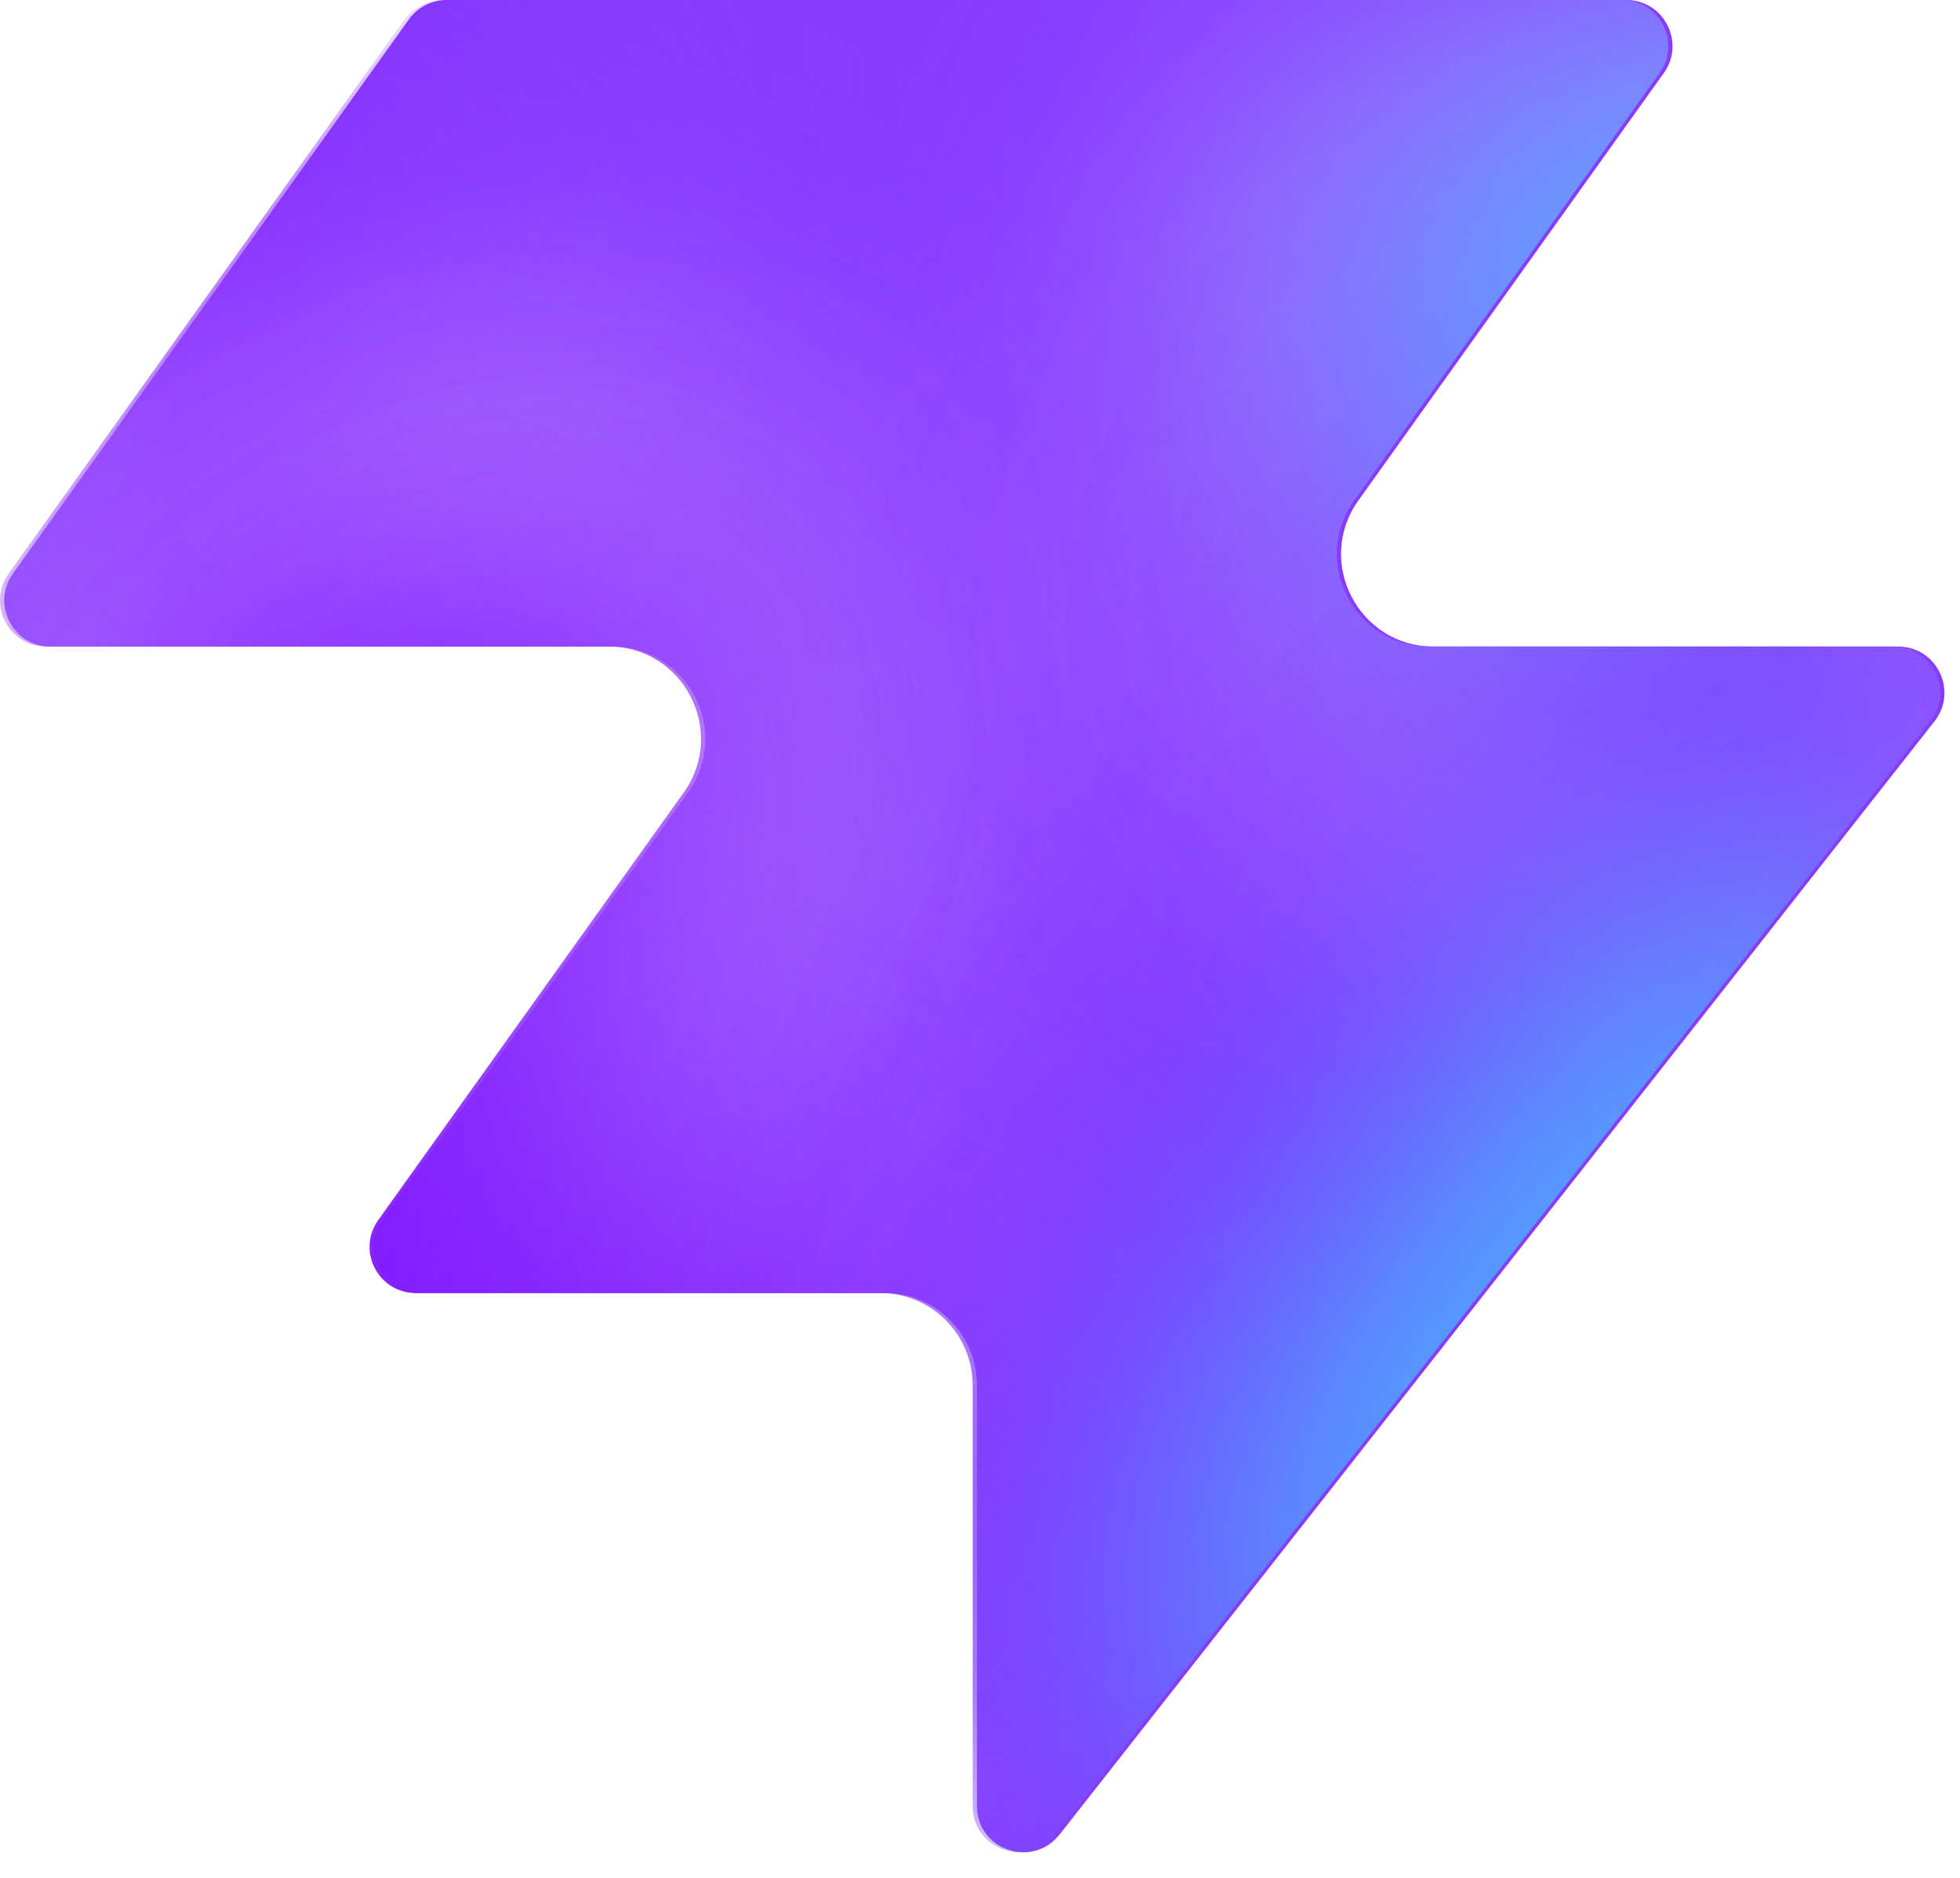
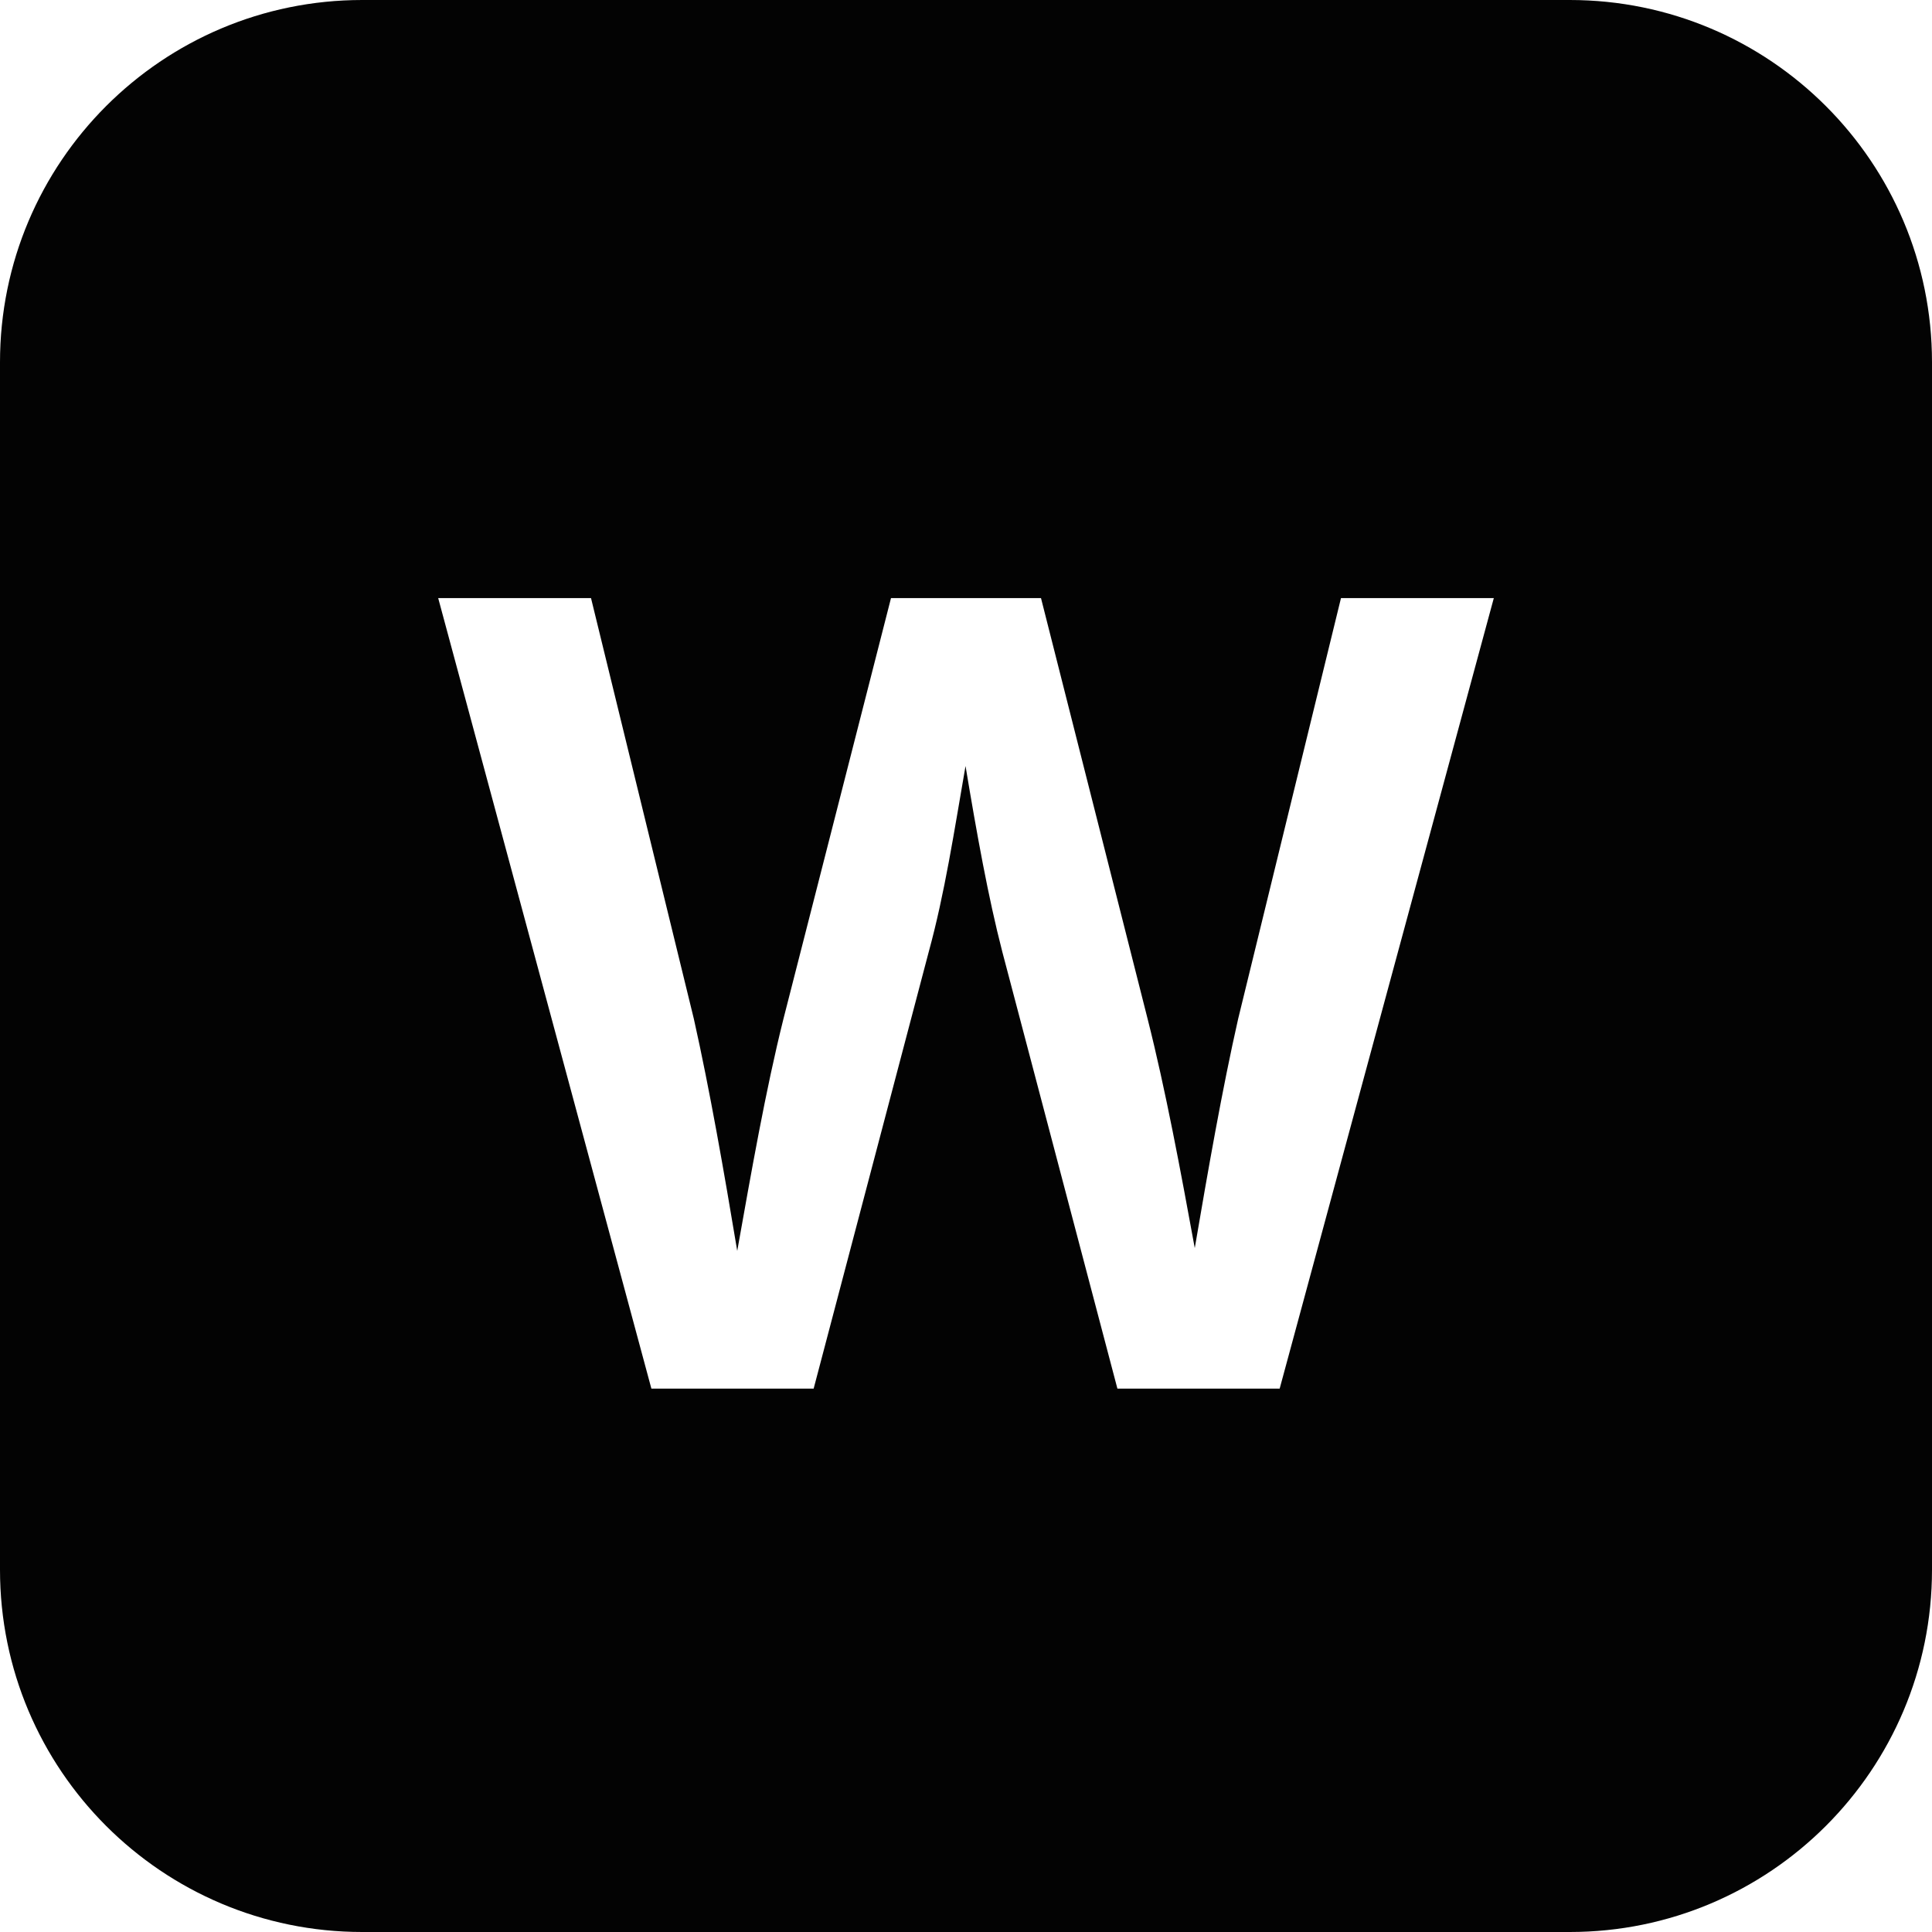
- <svg xmlns="http://www.w3.org/2000/svg" width="48" height="46" fill="none" viewBox="0 0 48 46">
-   <path fill="#863bff" d="M25.946 44.938c-.664.845-2.021.375-2.021-.698V33.937a2.26 2.26 0 0 0-2.262-2.262H10.287c-.92 0-1.456-1.04-.92-1.788l7.48-10.471c1.07-1.497 0-3.578-1.842-3.578H1.237c-.92 0-1.456-1.04-.92-1.788L10.013.474c.214-.297.556-.474.92-.474h28.894c.92 0 1.456 1.04.92 1.788l-7.48 10.471c-1.07 1.498 0 3.579 1.842 3.579h11.377c.943 0 1.473 1.088.89 1.83L25.947 44.94z" style="fill:#863bff;fill:color(display-p3 .525 .23 1);fill-opacity:1" />
-   <mask id="a" width="48" height="46" x="0" y="0" maskUnits="userSpaceOnUse" style="mask-type:alpha">
-     <path fill="#000" d="M25.842 44.938c-.664.844-2.021.375-2.021-.698V33.937a2.26 2.26 0 0 0-2.262-2.262H10.183c-.92 0-1.456-1.04-.92-1.788l7.48-10.471c1.07-1.498 0-3.579-1.842-3.579H1.133c-.92 0-1.456-1.04-.92-1.787L9.91.473c.214-.297.556-.474.92-.474h28.894c.92 0 1.456 1.04.92 1.788l-7.48 10.471c-1.07 1.498 0 3.578 1.842 3.578h11.377c.943 0 1.473 1.088.89 1.832L25.843 44.94z" style="fill:#000;fill-opacity:1" />
-   </mask>
-   <g mask="url(#a)">
-     <g filter="url(#b)">
-       <ellipse cx="5.508" cy="14.704" fill="#ede6ff" rx="5.508" ry="14.704" style="fill:#ede6ff;fill:color(display-p3 .927 .903 1);fill-opacity:1" transform="matrix(.00324 1 1 -.00324 -4.47 31.516)" />
-     </g>
-     <g filter="url(#c)">
-       <ellipse cx="10.399" cy="29.851" fill="#ede6ff" rx="10.399" ry="29.851" style="fill:#ede6ff;fill:color(display-p3 .927 .903 1);fill-opacity:1" transform="matrix(.00324 1 1 -.00324 -39.328 7.883)" />
-     </g>
-     <g filter="url(#d)">
-       <ellipse cx="5.508" cy="30.487" fill="#7e14ff" rx="5.508" ry="30.487" style="fill:#7e14ff;fill:color(display-p3 .492 .077 1);fill-opacity:1" transform="rotate(89.814 -25.913 -14.639)scale(1 -1)" />
-     </g>
-     <g filter="url(#e)">
-       <ellipse cx="5.508" cy="30.599" fill="#7e14ff" rx="5.508" ry="30.599" style="fill:#7e14ff;fill:color(display-p3 .492 .077 1);fill-opacity:1" transform="rotate(89.814 -32.644 -3.334)scale(1 -1)" />
-     </g>
-     <g filter="url(#f)">
-       <ellipse cx="5.508" cy="30.599" fill="#7e14ff" rx="5.508" ry="30.599" style="fill:#7e14ff;fill:color(display-p3 .492 .077 1);fill-opacity:1" transform="matrix(.00324 1 1 -.00324 -34.34 30.47)" />
-     </g>
-     <g filter="url(#g)">
-       <ellipse cx="14.072" cy="22.078" fill="#ede6ff" rx="14.072" ry="22.078" style="fill:#ede6ff;fill:color(display-p3 .927 .903 1);fill-opacity:1" transform="rotate(93.35 24.506 48.493)scale(-1 1)" />
-     </g>
-     <g filter="url(#h)">
-       <ellipse cx="3.47" cy="21.501" fill="#7e14ff" rx="3.47" ry="21.501" style="fill:#7e14ff;fill:color(display-p3 .492 .077 1);fill-opacity:1" transform="rotate(89.009 28.708 47.59)scale(-1 1)" />
-     </g>
-     <g filter="url(#i)">
-       <ellipse cx="3.47" cy="21.501" fill="#7e14ff" rx="3.47" ry="21.501" style="fill:#7e14ff;fill:color(display-p3 .492 .077 1);fill-opacity:1" transform="rotate(89.009 28.708 47.59)scale(-1 1)" />
-     </g>
-     <g filter="url(#j)">
-       <ellipse cx=".387" cy="8.972" fill="#7e14ff" rx="4.407" ry="29.108" style="fill:#7e14ff;fill:color(display-p3 .492 .077 1);fill-opacity:1" transform="rotate(39.51 .387 8.972)" />
-     </g>
-     <g filter="url(#k)">
-       <ellipse cx="47.523" cy="-6.092" fill="#7e14ff" rx="4.407" ry="29.108" style="fill:#7e14ff;fill:color(display-p3 .492 .077 1);fill-opacity:1" transform="rotate(37.892 47.523 -6.092)" />
-     </g>
-     <g filter="url(#l)">
-       <ellipse cx="41.412" cy="6.333" fill="#47bfff" rx="5.971" ry="9.665" style="fill:#47bfff;fill:color(display-p3 .28 .748 1);fill-opacity:1" transform="rotate(37.892 41.412 6.333)" />
-     </g>
-     <g filter="url(#m)">
-       <ellipse cx="-1.879" cy="38.332" fill="#7e14ff" rx="4.407" ry="29.108" style="fill:#7e14ff;fill:color(display-p3 .492 .077 1);fill-opacity:1" transform="rotate(37.892 -1.88 38.332)" />
-     </g>
-     <g filter="url(#n)">
-       <ellipse cx="-1.879" cy="38.332" fill="#7e14ff" rx="4.407" ry="29.108" style="fill:#7e14ff;fill:color(display-p3 .492 .077 1);fill-opacity:1" transform="rotate(37.892 -1.88 38.332)" />
-     </g>
-     <g filter="url(#o)">
-       <ellipse cx="35.651" cy="29.907" fill="#7e14ff" rx="4.407" ry="29.108" style="fill:#7e14ff;fill:color(display-p3 .492 .077 1);fill-opacity:1" transform="rotate(37.892 35.651 29.907)" />
-     </g>
-     <g filter="url(#p)">
-       <ellipse cx="38.418" cy="32.4" fill="#47bfff" rx="5.971" ry="15.297" style="fill:#47bfff;fill:color(display-p3 .28 .748 1);fill-opacity:1" transform="rotate(37.892 38.418 32.4)" />
-     </g>
-   </g>
+ <svg xmlns="http://www.w3.org/2000/svg" width="32" height="32" viewBox="0 0 32 32">
  <defs>
-     <filter id="b" width="60.045" height="41.654" x="-19.77" y="16.149" color-interpolation-filters="sRGB" filterUnits="userSpaceOnUse">
-       <feFlood flood-opacity="0" result="BackgroundImageFix" />
-       <feBlend in="SourceGraphic" in2="BackgroundImageFix" result="shape" />
-       <feGaussianBlur result="effect1_foregroundBlur_2002_17158" stdDeviation="7.659" />
-     </filter>
-     <filter id="c" width="90.34" height="51.437" x="-54.613" y="-7.533" color-interpolation-filters="sRGB" filterUnits="userSpaceOnUse">
-       <feFlood flood-opacity="0" result="BackgroundImageFix" />
-       <feBlend in="SourceGraphic" in2="BackgroundImageFix" result="shape" />
-       <feGaussianBlur result="effect1_foregroundBlur_2002_17158" stdDeviation="7.659" />
-     </filter>
-     <filter id="d" width="79.355" height="29.4" x="-49.64" y="2.03" color-interpolation-filters="sRGB" filterUnits="userSpaceOnUse">
-       <feFlood flood-opacity="0" result="BackgroundImageFix" />
-       <feBlend in="SourceGraphic" in2="BackgroundImageFix" result="shape" />
-       <feGaussianBlur result="effect1_foregroundBlur_2002_17158" stdDeviation="4.596" />
-     </filter>
-     <filter id="e" width="79.579" height="29.4" x="-45.045" y="20.029" color-interpolation-filters="sRGB" filterUnits="userSpaceOnUse">
-       <feFlood flood-opacity="0" result="BackgroundImageFix" />
-       <feBlend in="SourceGraphic" in2="BackgroundImageFix" result="shape" />
-       <feGaussianBlur result="effect1_foregroundBlur_2002_17158" stdDeviation="4.596" />
-     </filter>
-     <filter id="f" width="79.579" height="29.4" x="-43.513" y="21.178" color-interpolation-filters="sRGB" filterUnits="userSpaceOnUse">
-       <feFlood flood-opacity="0" result="BackgroundImageFix" />
-       <feBlend in="SourceGraphic" in2="BackgroundImageFix" result="shape" />
-       <feGaussianBlur result="effect1_foregroundBlur_2002_17158" stdDeviation="4.596" />
-     </filter>
-     <filter id="g" width="74.749" height="58.852" x="15.756" y="-17.901" color-interpolation-filters="sRGB" filterUnits="userSpaceOnUse">
-       <feFlood flood-opacity="0" result="BackgroundImageFix" />
-       <feBlend in="SourceGraphic" in2="BackgroundImageFix" result="shape" />
-       <feGaussianBlur result="effect1_foregroundBlur_2002_17158" stdDeviation="7.659" />
-     </filter>
-     <filter id="h" width="61.377" height="25.362" x="23.548" y="2.284" color-interpolation-filters="sRGB" filterUnits="userSpaceOnUse">
-       <feFlood flood-opacity="0" result="BackgroundImageFix" />
-       <feBlend in="SourceGraphic" in2="BackgroundImageFix" result="shape" />
-       <feGaussianBlur result="effect1_foregroundBlur_2002_17158" stdDeviation="4.596" />
-     </filter>
-     <filter id="i" width="61.377" height="25.362" x="23.548" y="2.284" color-interpolation-filters="sRGB" filterUnits="userSpaceOnUse">
-       <feFlood flood-opacity="0" result="BackgroundImageFix" />
-       <feBlend in="SourceGraphic" in2="BackgroundImageFix" result="shape" />
-       <feGaussianBlur result="effect1_foregroundBlur_2002_17158" stdDeviation="4.596" />
-     </filter>
-     <filter id="j" width="56.045" height="63.649" x="-27.636" y="-22.853" color-interpolation-filters="sRGB" filterUnits="userSpaceOnUse">
-       <feFlood flood-opacity="0" result="BackgroundImageFix" />
-       <feBlend in="SourceGraphic" in2="BackgroundImageFix" result="shape" />
-       <feGaussianBlur result="effect1_foregroundBlur_2002_17158" stdDeviation="4.596" />
-     </filter>
-     <filter id="k" width="54.814" height="64.646" x="20.116" y="-38.415" color-interpolation-filters="sRGB" filterUnits="userSpaceOnUse">
-       <feFlood flood-opacity="0" result="BackgroundImageFix" />
-       <feBlend in="SourceGraphic" in2="BackgroundImageFix" result="shape" />
-       <feGaussianBlur result="effect1_foregroundBlur_2002_17158" stdDeviation="4.596" />
-     </filter>
-     <filter id="l" width="33.541" height="35.313" x="24.641" y="-11.323" color-interpolation-filters="sRGB" filterUnits="userSpaceOnUse">
-       <feFlood flood-opacity="0" result="BackgroundImageFix" />
-       <feBlend in="SourceGraphic" in2="BackgroundImageFix" result="shape" />
-       <feGaussianBlur result="effect1_foregroundBlur_2002_17158" stdDeviation="4.596" />
-     </filter>
-     <filter id="m" width="54.814" height="64.646" x="-29.286" y="6.009" color-interpolation-filters="sRGB" filterUnits="userSpaceOnUse">
-       <feFlood flood-opacity="0" result="BackgroundImageFix" />
-       <feBlend in="SourceGraphic" in2="BackgroundImageFix" result="shape" />
-       <feGaussianBlur result="effect1_foregroundBlur_2002_17158" stdDeviation="4.596" />
-     </filter>
-     <filter id="n" width="54.814" height="64.646" x="-29.286" y="6.009" color-interpolation-filters="sRGB" filterUnits="userSpaceOnUse">
-       <feFlood flood-opacity="0" result="BackgroundImageFix" />
-       <feBlend in="SourceGraphic" in2="BackgroundImageFix" result="shape" />
-       <feGaussianBlur result="effect1_foregroundBlur_2002_17158" stdDeviation="4.596" />
-     </filter>
-     <filter id="o" width="54.814" height="64.646" x="8.244" y="-2.416" color-interpolation-filters="sRGB" filterUnits="userSpaceOnUse">
-       <feFlood flood-opacity="0" result="BackgroundImageFix" />
-       <feBlend in="SourceGraphic" in2="BackgroundImageFix" result="shape" />
-       <feGaussianBlur result="effect1_foregroundBlur_2002_17158" stdDeviation="4.596" />
-     </filter>
-     <filter id="p" width="39.409" height="43.623" x="18.713" y="10.588" color-interpolation-filters="sRGB" filterUnits="userSpaceOnUse">
-       <feFlood flood-opacity="0" result="BackgroundImageFix" />
-       <feBlend in="SourceGraphic" in2="BackgroundImageFix" result="shape" />
-       <feGaussianBlur result="effect1_foregroundBlur_2002_17158" stdDeviation="4.596" />
-     </filter>
+     <linearGradient id="fg" x1="0.5" y1="0" x2="0.5" y2="1" gradientTransform="rotate(178)">
+       <stop offset="0%" stop-color="#ffffff" />
+       <stop offset="100%" stop-color="#c8c6c3" />
+     </linearGradient>
  </defs>
+   <rect width="32" height="32" rx="6" fill="#030303" />
+   <text x="16" y="23" text-anchor="middle" font-family="'Helvetica Neue','Inter',Arial,sans-serif" font-size="18" font-weight="600" letter-spacing="1" fill="url(#fg)">W</text>
</svg>
